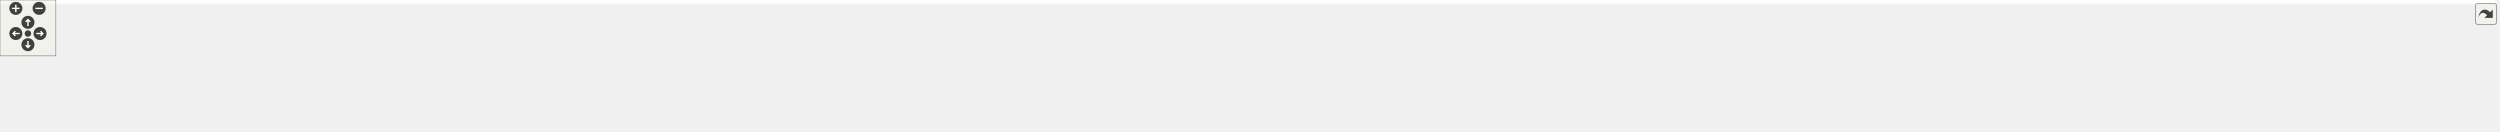
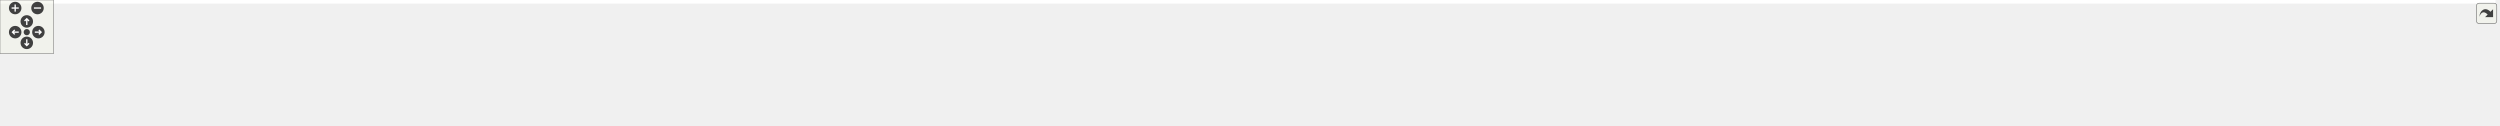
<svg xmlns="http://www.w3.org/2000/svg" xmlns:xlink="http://www.w3.org/1999/xlink" id="main" version="1.1" xml:space="preserve">
  <style type="text/css">
.edge:hover path { stroke: red; }
.edge:hover polygon { stroke: red; fill: red; }
</style>
  <defs>
    <circle id="rim" cx="0" cy="0" r="7" />
    <circle id="rim2" cx="0" cy="0" r="3.5" />
    <g id="zoomPlus">
      <use xlink:href="#rim" fill="#404040">
        <set attributeName="fill" to="#808080" begin="zoomplus.mouseover" end="zoomplus.mouseout" />
      </use>
      <path d="M-4,0h8M0,-4v8" fill="none" stroke="white" stroke-width="1.5" pointer-events="none" />
    </g>
    <g id="zoomMin">
      <use xlink:href="#rim" fill="#404040">
        <set attributeName="fill" to="#808080" begin="zoomminus.mouseover" end="zoomminus.mouseout" />
      </use>
      <path d="M-4,0h8" fill="none" stroke="white" stroke-width="1.5" pointer-events="none" />
    </g>
    <g id="dirArrow">
      <path fill="none" stroke="white" stroke-width="1.5" d="M0,-3.0v7 M-2.5,-0.5L0,-3.0L2.5,-0.5" />
    </g>
    <g id="resetDef">
      <use xlink:href="#rim2" fill="#404040">
        <set attributeName="fill" to="#808080" begin="reset.mouseover" end="reset.mouseout" />
      </use>
    </g>
  </defs>
  <svg id="graph" class="graph">
    <g id="viewport">
-       <polygon fill="white" stroke="transparent" points="-4,4 -4,-80 2680,-80 2680,4 -4,4" />
+       <polygon fill="white" stroke="transparent" points="-4,4 -4,-80 2795,-80 2795,4 -4,4" />
      <g id="node1" class="node">
        <g id="a_node1">
          <a xlink:title="Zero-overhead utility functions and RAII cleanup helpers.">
-             <polygon fill="#bfbfbf" stroke="black" points="1378,-56.5 1378,-75.5 1463,-75.5 1463,-56.5 1378,-56.5" />
-             <text text-anchor="middle" x="1420.5" y="-63.5" font-family="Helvetica,sans-Serif" font-size="10.00">include/utils.h</text>
+             <polygon fill="#bfbfbf" stroke="black" points="1427,-56.5 1427,-75.5 1512,-75.5 1512,-56.5 1427,-56.5" />
+             <text text-anchor="middle" x="1469.5" y="-63.5" font-family="Helvetica,sans-Serif" font-size="10.00">include/utils.h</text>
          </a>
        </g>
      </g>
      <g id="node2" class="node">
        <g id="a_node2">
          <a xlink:href="action__notifier_8c.html" target="_top" xlink:title=" ">
            <polygon fill="white" stroke="black" points="0,-0.5 0,-19.5 111,-19.5 111,-0.5 0,-0.5" />
            <text text-anchor="middle" x="55.5" y="-7.5" font-family="Helvetica,sans-Serif" font-size="10.00">src/action_notifier.c</text>
          </a>
        </g>
      </g>
      <g id="edge1" class="edge">
-         <path fill="none" stroke="midnightblue" d="M1367.69,-65.12C1190.87,-65.1 603.61,-61.7 120.5,-20 117.44,-19.74 114.29,-19.43 111.13,-19.09" />
-         <polygon fill="midnightblue" stroke="midnightblue" points="1367.76,-68.62 1377.76,-65.12 1367.76,-61.62 1367.76,-68.62" />
+         <path fill="none" stroke="midnightblue" d="M1416.84,-65.21C1236,-65.53 623.79,-63.12 120.5,-20 117.44,-19.74 114.29,-19.43 111.13,-19.09" />
+         <polygon fill="midnightblue" stroke="midnightblue" points="1416.88,-68.71 1426.88,-65.19 1416.87,-61.71 1416.88,-68.71" />
      </g>
      <g id="node3" class="node">
        <g id="a_node3">
          <a xlink:href="app__input_8c.html" target="_top" xlink:title=" ">
            <polygon fill="white" stroke="black" points="129.5,-0.5 129.5,-19.5 219.5,-19.5 219.5,-0.5 129.5,-0.5" />
            <text text-anchor="middle" x="174.5" y="-7.5" font-family="Helvetica,sans-Serif" font-size="10.00">src/app_input.c</text>
          </a>
        </g>
      </g>
      <g id="edge2" class="edge">
-         <path fill="none" stroke="midnightblue" d="M1367.85,-65.4C1200.7,-66.16 667.17,-64.65 228.5,-20 225.57,-19.7 222.56,-19.34 219.52,-18.94" />
-         <polygon fill="midnightblue" stroke="midnightblue" points="1367.89,-68.9 1377.87,-65.35 1367.85,-61.9 1367.89,-68.9" />
+         <path fill="none" stroke="midnightblue" d="M1416.74,-65.51C1245.06,-66.66 687.01,-66.33 228.5,-20 225.57,-19.7 222.56,-19.35 219.52,-18.95" />
+         <polygon fill="midnightblue" stroke="midnightblue" points="1416.79,-69.01 1426.77,-65.44 1416.74,-62.01 1416.79,-69.01" />
      </g>
      <g id="node4" class="node">
        <g id="a_node4">
          <a xlink:href="app__metrics_8c.html" target="_top" xlink:title=" ">
            <polygon fill="white" stroke="black" points="237.5,-0.5 237.5,-19.5 339.5,-19.5 339.5,-0.5 237.5,-0.5" />
            <text text-anchor="middle" x="288.5" y="-7.5" font-family="Helvetica,sans-Serif" font-size="10.00">src/app_metrics.c</text>
          </a>
        </g>
      </g>
      <g id="edge3" class="edge">
-         <path fill="none" stroke="midnightblue" d="M1367.75,-64.78C1211.67,-63.7 738.67,-57.34 348.5,-20 345.56,-19.72 342.55,-19.39 339.52,-19.03" />
-         <polygon fill="midnightblue" stroke="midnightblue" points="1367.98,-68.28 1378,-64.85 1368.02,-61.28 1367.98,-68.28" />
+         <path fill="none" stroke="midnightblue" d="M1416.79,-64.92C1256.14,-64.23 758.57,-58.87 348.5,-20 345.56,-19.72 342.55,-19.4 339.52,-19.04" />
+         <polygon fill="midnightblue" stroke="midnightblue" points="1416.87,-68.42 1426.88,-64.96 1416.9,-61.42 1416.87,-68.42" />
      </g>
      <g id="node5" class="node">
        <g id="a_node5">
          <a xlink:href="app__ui_8c.html" target="_top" xlink:title=" ">
            <polygon fill="white" stroke="black" points="357.5,-0.5 357.5,-19.5 431.5,-19.5 431.5,-0.5 357.5,-0.5" />
            <text text-anchor="middle" x="394.5" y="-7.5" font-family="Helvetica,sans-Serif" font-size="10.00">src/app_ui.c</text>
          </a>
        </g>
      </g>
      <g id="edge4" class="edge">
-         <path fill="none" stroke="midnightblue" d="M1367.69,-65.3C1220.39,-65.56 792.66,-62.3 440.5,-20 437.59,-19.65 434.59,-19.22 431.58,-18.74" />
-         <polygon fill="midnightblue" stroke="midnightblue" points="1367.82,-68.8 1377.81,-65.28 1367.8,-61.8 1367.82,-68.8" />
+         <path fill="none" stroke="midnightblue" d="M1416.67,-65.47C1264.5,-66.22 812.38,-64.26 440.5,-20 437.59,-19.65 434.59,-19.23 431.58,-18.75" />
+         <polygon fill="midnightblue" stroke="midnightblue" points="1416.7,-68.97 1426.68,-65.41 1416.66,-61.97 1416.7,-68.97" />
      </g>
      <g id="node6" class="node">
        <g id="a_node6">
          <a xlink:href="async__loader_8c.html" target="_top" xlink:title=" ">
            <polygon fill="white" stroke="black" points="449.5,-0.5 449.5,-19.5 555.5,-19.5 555.5,-0.5 449.5,-0.5" />
            <text text-anchor="middle" x="502.5" y="-7.5" font-family="Helvetica,sans-Serif" font-size="10.00">src/async_loader.c</text>
          </a>
        </g>
      </g>
      <g id="edge5" class="edge">
-         <path fill="none" stroke="midnightblue" d="M1367.61,-63.9C1233.19,-60.76 867.61,-49.9 564.5,-20 561.58,-19.71 558.58,-19.38 555.56,-19.03" />
-         <polygon fill="midnightblue" stroke="midnightblue" points="1367.56,-67.4 1377.64,-64.14 1367.73,-60.41 1367.56,-67.4" />
+         <path fill="none" stroke="midnightblue" d="M1416.59,-64.11C1276.99,-61.4 887.25,-51.38 564.5,-20 561.58,-19.72 558.58,-19.39 555.56,-19.04" />
+         <polygon fill="midnightblue" stroke="midnightblue" points="1416.92,-67.62 1426.99,-64.31 1417.06,-60.62 1416.92,-67.62" />
      </g>
      <g id="node7" class="node">
        <g id="a_node7">
          <a xlink:href="env__manager_8c.html" target="_top" xlink:title=" ">
            <polygon fill="white" stroke="black" points="573.5,-0.5 573.5,-19.5 681.5,-19.5 681.5,-0.5 573.5,-0.5" />
            <text text-anchor="middle" x="627.5" y="-7.5" font-family="Helvetica,sans-Serif" font-size="10.00">src/env_manager.c</text>
          </a>
        </g>
      </g>
      <g id="edge6" class="edge">
-         <path fill="none" stroke="midnightblue" d="M1367.56,-63.2C1247.09,-58.77 943.35,-45.81 690.5,-20 687.64,-19.71 684.72,-19.38 681.76,-19.03" />
-         <polygon fill="midnightblue" stroke="midnightblue" points="1367.5,-66.7 1377.62,-63.56 1367.75,-59.7 1367.5,-66.7" />
+         <path fill="none" stroke="midnightblue" d="M1416.61,-63.48C1290.62,-59.53 962.88,-47.27 690.5,-20 687.64,-19.71 684.71,-19.39 681.76,-19.05" />
+         <polygon fill="midnightblue" stroke="midnightblue" points="1416.65,-66.98 1426.76,-63.8 1416.87,-59.99 1416.65,-66.98" />
      </g>
      <g id="node8" class="node">
        <g id="a_node8">
          <a xlink:href="gl__debug_8c.html" target="_top" xlink:title=" ">
            <polygon fill="white" stroke="black" points="699.5,-0.5 699.5,-19.5 785.5,-19.5 785.5,-0.5 699.5,-0.5" />
            <text text-anchor="middle" x="742.5" y="-7.5" font-family="Helvetica,sans-Serif" font-size="10.00">src/gl_debug.c</text>
          </a>
        </g>
      </g>
      <g id="edge7" class="edge">
-         <path fill="none" stroke="midnightblue" d="M1367.55,-62.98C1259.5,-58.45 1005.94,-45.83 794.5,-20 791.59,-19.64 788.59,-19.24 785.58,-18.8" />
-         <polygon fill="midnightblue" stroke="midnightblue" points="1367.72,-66.49 1377.85,-63.4 1368.01,-59.49 1367.72,-66.49" />
+         <path fill="none" stroke="midnightblue" d="M1416.51,-63.36C1302.42,-59.41 1025.2,-47.58 794.5,-20 791.59,-19.65 788.59,-19.25 785.58,-18.81" />
+         <polygon fill="midnightblue" stroke="midnightblue" points="1416.6,-66.86 1426.71,-63.7 1416.84,-59.87 1416.6,-66.86" />
      </g>
      <g id="node9" class="node">
        <g id="a_node9">
          <a xlink:href="gpu__profiler_8c.html" target="_top" xlink:title=" ">
            <polygon fill="white" stroke="black" points="804,-0.5 804,-19.5 903,-19.5 903,-0.5 804,-0.5" />
            <text text-anchor="middle" x="853.5" y="-7.5" font-family="Helvetica,sans-Serif" font-size="10.00">src/gpu_profiler.c</text>
          </a>
        </g>
      </g>
      <g id="edge8" class="edge">
-         <path fill="none" stroke="midnightblue" d="M1367.71,-61.43C1275.28,-54.92 1078.19,-39.96 912.5,-20 909.41,-19.63 906.24,-19.22 903.04,-18.79" />
-         <polygon fill="midnightblue" stroke="midnightblue" points="1367.7,-64.93 1377.92,-62.14 1368.19,-57.95 1367.7,-64.93" />
+         <path fill="none" stroke="midnightblue" d="M1416.72,-61.98C1317.67,-56.05 1097.25,-41.53 912.5,-20 909.41,-19.64 906.24,-19.24 903.04,-18.82" />
+         <polygon fill="midnightblue" stroke="midnightblue" points="1416.58,-65.48 1426.77,-62.58 1417,-58.49 1416.58,-65.48" />
      </g>
      <g id="node10" class="node">
        <g id="a_node10">
          <a xlink:href="gpu__profiler__ui_8c.html" target="_top" xlink:title=" ">
            <polygon fill="white" stroke="black" points="921.5,-0.5 921.5,-19.5 1035.5,-19.5 1035.5,-0.5 921.5,-0.5" />
            <text text-anchor="middle" x="978.5" y="-7.5" font-family="Helvetica,sans-Serif" font-size="10.00">src/gpu_profiler_ui.c</text>
          </a>
        </g>
      </g>
      <g id="edge9" class="edge">
-         <path fill="none" stroke="midnightblue" d="M1367.62,-58.95C1294.82,-50.55 1159.64,-34.74 1044.5,-20 1041.63,-19.63 1038.7,-19.25 1035.73,-18.86" />
-         <polygon fill="midnightblue" stroke="midnightblue" points="1367.56,-62.47 1377.9,-60.13 1368.37,-55.51 1367.56,-62.47" />
+         <path fill="none" stroke="midnightblue" d="M1416.56,-59.91C1336.11,-52.06 1178.26,-36.2 1044.5,-20 1041.63,-19.65 1038.69,-19.29 1035.72,-18.91" />
+         <polygon fill="midnightblue" stroke="midnightblue" points="1416.63,-63.43 1426.92,-60.92 1417.31,-56.47 1416.63,-63.43" />
      </g>
      <g id="node11" class="node">
        <g id="a_node11">
          <a xlink:href="gpu__usage_8c.html" target="_top" xlink:title=" ">
            <polygon fill="white" stroke="black" points="1054,-0.5 1054,-19.5 1149,-19.5 1149,-0.5 1054,-0.5" />
            <text text-anchor="middle" x="1101.5" y="-7.5" font-family="Helvetica,sans-Serif" font-size="10.00">src/gpu_usage.c</text>
          </a>
        </g>
      </g>
      <g id="edge10" class="edge">
-         <path fill="none" stroke="midnightblue" d="M1367.65,-56.05C1306.79,-45.75 1207.7,-28.98 1149.13,-19.06" />
-         <polygon fill="midnightblue" stroke="midnightblue" points="1367.37,-59.56 1377.81,-57.77 1368.53,-52.65 1367.37,-59.56" />
+         <path fill="none" stroke="midnightblue" d="M1417.06,-57.62C1355.21,-48.87 1249.32,-33.74 1158.5,-20 1155.43,-19.54 1152.27,-19.05 1149.08,-18.56" />
+         <polygon fill="midnightblue" stroke="midnightblue" points="1416.58,-61.09 1426.97,-59.02 1417.56,-54.16 1416.58,-61.09" />
      </g>
      <g id="node12" class="node">
        <g id="a_node12">
          <a xlink:href="ibl__coordinator_8c.html" target="_top" xlink:title="Implementation of the IBL generation state machine.">
            <polygon fill="white" stroke="black" points="1167.5,-0.5 1167.5,-19.5 1281.5,-19.5 1281.5,-0.5 1167.5,-0.5" />
            <text text-anchor="middle" x="1224.5" y="-7.5" font-family="Helvetica,sans-Serif" font-size="10.00">src/ibl_coordinator.c</text>
          </a>
        </g>
      </g>
      <g id="edge11" class="edge">
-         <path fill="none" stroke="midnightblue" d="M1379.48,-53.7C1342.49,-43.51 1288.9,-28.74 1255.41,-19.52" />
-         <polygon fill="midnightblue" stroke="midnightblue" points="1378.87,-57.16 1389.44,-56.44 1380.73,-50.41 1378.87,-57.16" />
+         <path fill="none" stroke="midnightblue" d="M1420.87,-54.28C1374.57,-44.08 1305.81,-28.92 1263.14,-19.52" />
+         <polygon fill="midnightblue" stroke="midnightblue" points="1420.16,-57.71 1430.68,-56.44 1421.67,-50.87 1420.16,-57.71" />
      </g>
      <g id="node13" class="node">
        <g id="a_node13">
          <a xlink:href="io_8c.html" target="_top" xlink:title=" ">
            <polygon fill="white" stroke="black" points="1300,-0.5 1300,-19.5 1351,-19.5 1351,-0.5 1300,-0.5" />
            <text text-anchor="middle" x="1325.5" y="-7.5" font-family="Helvetica,sans-Serif" font-size="10.00">src/io.c</text>
          </a>
        </g>
      </g>
      <g id="edge12" class="edge">
-         <path fill="none" stroke="midnightblue" d="M1396.18,-51.18C1378.7,-41.24 1355.67,-28.15 1340.73,-19.65" />
-         <polygon fill="midnightblue" stroke="midnightblue" points="1394.81,-54.43 1405.24,-56.32 1398.27,-48.34 1394.81,-54.43" />
+         <path fill="none" stroke="midnightblue" d="M1437.25,-52.91C1410.18,-42.75 1372.18,-28.51 1348.21,-19.52" />
+         <polygon fill="midnightblue" stroke="midnightblue" points="1436.09,-56.21 1446.68,-56.44 1438.55,-49.66 1436.09,-56.21" />
      </g>
      <g id="node14" class="node">
        <g id="a_node14">
          <a xlink:href="light__probes_8c.html" target="_top" xlink:title=" ">
            <polygon fill="white" stroke="black" points="1369.5,-0.5 1369.5,-19.5 1471.5,-19.5 1471.5,-0.5 1369.5,-0.5" />
            <text text-anchor="middle" x="1420.5" y="-7.5" font-family="Helvetica,sans-Serif" font-size="10.00">src/light_probes.c</text>
          </a>
        </g>
      </g>
      <g id="edge13" class="edge">
-         <path fill="none" stroke="midnightblue" d="M1420.5,-45.8C1420.5,-36.91 1420.5,-26.78 1420.5,-19.75" />
-         <polygon fill="midnightblue" stroke="midnightblue" points="1417,-46.08 1420.5,-56.08 1424,-46.08 1417,-46.08" />
+         <path fill="none" stroke="midnightblue" d="M1454.47,-48.43C1445.88,-38.97 1435.46,-27.48 1428.44,-19.75" />
+         <polygon fill="midnightblue" stroke="midnightblue" points="1452.1,-51.03 1461.41,-56.08 1457.28,-46.33 1452.1,-51.03" />
      </g>
      <g id="node15" class="node">
        <g id="a_node15">
          <a xlink:href="log_8c.html" target="_top" xlink:title=" ">
            <polygon fill="white" stroke="black" points="1490,-0.5 1490,-19.5 1547,-19.5 1547,-0.5 1490,-0.5" />
            <text text-anchor="middle" x="1518.5" y="-7.5" font-family="Helvetica,sans-Serif" font-size="10.00">src/log.c</text>
          </a>
        </g>
      </g>
      <g id="edge14" class="edge">
-         <path fill="none" stroke="midnightblue" d="M1445.09,-51.45C1463.18,-41.48 1487.23,-28.23 1502.79,-19.65" />
-         <polygon fill="midnightblue" stroke="midnightblue" points="1443.31,-48.43 1436.25,-56.32 1446.69,-54.56 1443.31,-48.43" />
+         <path fill="none" stroke="midnightblue" d="M1484.53,-48.43C1493.12,-38.97 1503.54,-27.48 1510.56,-19.75" />
+         <polygon fill="midnightblue" stroke="midnightblue" points="1481.72,-46.33 1477.59,-56.08 1486.9,-51.03 1481.72,-46.33" />
      </g>
      <g id="node16" class="node">
        <g id="a_node16">
          <a xlink:href="material_8c.html" target="_top" xlink:title=" ">
            <polygon fill="white" stroke="black" points="1565,-0.5 1565,-19.5 1648,-19.5 1648,-0.5 1565,-0.5" />
            <text text-anchor="middle" x="1606.5" y="-7.5" font-family="Helvetica,sans-Serif" font-size="10.00">src/material.c</text>
          </a>
        </g>
      </g>
      <g id="edge15" class="edge">
-         <path fill="none" stroke="midnightblue" d="M1459.88,-53.57C1494.97,-43.38 1545.52,-28.7 1577.17,-19.52" />
-         <polygon fill="midnightblue" stroke="midnightblue" points="1458.6,-50.29 1449.97,-56.44 1460.55,-57.02 1458.6,-50.29" />
+         <path fill="none" stroke="midnightblue" d="M1500.52,-52.77C1526.26,-42.63 1562.19,-28.47 1584.89,-19.52" />
+         <polygon fill="midnightblue" stroke="midnightblue" points="1499.23,-49.52 1491.21,-56.44 1501.79,-56.03 1499.23,-49.52" />
      </g>
      <g id="node17" class="node">
        <g id="a_node17">
          <a xlink:href="nbody_8c.html" target="_top" xlink:title=" ">
            <polygon fill="white" stroke="black" points="1666,-0.5 1666,-19.5 1737,-19.5 1737,-0.5 1666,-0.5" />
            <text text-anchor="middle" x="1701.5" y="-7.5" font-family="Helvetica,sans-Serif" font-size="10.00">src/nbody.c</text>
          </a>
        </g>
      </g>
      <g id="edge16" class="edge">
-         <path fill="none" stroke="midnightblue" d="M1473.21,-55.21C1521.27,-46.24 1594.2,-32.48 1657.5,-20 1660.25,-19.46 1663.1,-18.89 1665.97,-18.31" />
-         <polygon fill="midnightblue" stroke="midnightblue" points="1472.54,-51.78 1463.35,-57.05 1473.82,-58.66 1472.54,-51.78" />
+         <path fill="none" stroke="midnightblue" d="M1516.16,-54.14C1560.27,-43.87 1625.52,-28.69 1665.67,-19.34" />
+         <polygon fill="midnightblue" stroke="midnightblue" points="1515.21,-50.77 1506.26,-56.44 1516.79,-57.59 1515.21,-50.77" />
      </g>
      <g id="node18" class="node">
        <g id="a_node18">
          <a xlink:href="postprocess_8c.html" target="_top" xlink:title=" ">
            <polygon fill="white" stroke="black" points="1755,-0.5 1755,-19.5 1856,-19.5 1856,-0.5 1755,-0.5" />
            <text text-anchor="middle" x="1805.5" y="-7.5" font-family="Helvetica,sans-Serif" font-size="10.00">src/postprocess.c</text>
          </a>
        </g>
      </g>
      <g id="edge17" class="edge">
-         <path fill="none" stroke="midnightblue" d="M1473.17,-57.96C1537.65,-49.3 1650.16,-34 1746.5,-20 1749.27,-19.6 1752.11,-19.18 1754.98,-18.76" />
-         <polygon fill="midnightblue" stroke="midnightblue" points="1472.69,-54.5 1463.25,-59.3 1473.62,-61.43 1472.69,-54.5" />
+         <path fill="none" stroke="midnightblue" d="M1522.27,-56.52C1585.91,-46.29 1692.11,-29.22 1754.8,-19.15" />
+         <polygon fill="midnightblue" stroke="midnightblue" points="1521.37,-53.12 1512.05,-58.16 1522.48,-60.03 1521.37,-53.12" />
      </g>
      <g id="node19" class="node">
        <g id="a_node19">
          <a xlink:href="postprocess__input_8c.html" target="_top" xlink:title=" ">
            <polygon fill="white" stroke="black" points="1874,-0.5 1874,-19.5 2005,-19.5 2005,-0.5 1874,-0.5" />
            <text text-anchor="middle" x="1939.5" y="-7.5" font-family="Helvetica,sans-Serif" font-size="10.00">src/postprocess_input.c</text>
          </a>
        </g>
      </g>
      <g id="edge18" class="edge">
-         <path fill="none" stroke="midnightblue" d="M1473.16,-60.02C1556.48,-52.07 1723.81,-35.78 1865.5,-20 1868.2,-19.7 1870.96,-19.39 1873.74,-19.07" />
-         <polygon fill="midnightblue" stroke="midnightblue" points="1472.8,-56.54 1463.18,-60.97 1473.46,-63.51 1472.8,-56.54" />
+         <path fill="none" stroke="midnightblue" d="M1522.55,-59.11C1598.54,-50.63 1742.77,-34.44 1865.5,-20 1868.2,-19.68 1870.95,-19.36 1873.74,-19.03" />
+         <polygon fill="midnightblue" stroke="midnightblue" points="1521.84,-55.66 1512.29,-60.25 1522.62,-62.62 1521.84,-55.66" />
      </g>
      <g id="node20" class="node">
        <g id="a_node20">
          <a xlink:href="render__utils_8c.html" target="_top" xlink:title=" ">
            <polygon fill="white" stroke="black" points="2023.5,-0.5 2023.5,-19.5 2123.5,-19.5 2123.5,-0.5 2023.5,-0.5" />
            <text text-anchor="middle" x="2073.5" y="-7.5" font-family="Helvetica,sans-Serif" font-size="10.00">src/render_utils.c</text>
          </a>
        </g>
      </g>
      <g id="edge19" class="edge">
-         <path fill="none" stroke="midnightblue" d="M1473.32,-62.34C1577.21,-56.83 1815.32,-42.7 2014.5,-20 2017.38,-19.67 2020.34,-19.31 2023.32,-18.92" />
-         <polygon fill="midnightblue" stroke="midnightblue" points="1472.9,-58.86 1463.1,-62.88 1473.27,-65.85 1472.9,-58.86" />
+         <path fill="none" stroke="midnightblue" d="M1522.54,-61.84C1620.12,-55.76 1834.59,-41.12 2014.5,-20 2017.38,-19.66 2020.34,-19.29 2023.32,-18.9" />
+         <polygon fill="midnightblue" stroke="midnightblue" points="1522.11,-58.36 1512.35,-62.47 1522.54,-65.35 1522.11,-58.36" />
      </g>
      <g id="node21" class="node">
        <g id="a_node21">
          <a xlink:href="scene_8c.html" target="_top" xlink:title=" ">
            <polygon fill="white" stroke="black" points="2142,-0.5 2142,-19.5 2213,-19.5 2213,-0.5 2142,-0.5" />
            <text text-anchor="middle" x="2177.5" y="-7.5" font-family="Helvetica,sans-Serif" font-size="10.00">src/scene.c</text>
          </a>
        </g>
      </g>
      <g id="edge20" class="edge">
-         <path fill="none" stroke="midnightblue" d="M1473.47,-64.08C1592.01,-61.49 1887.52,-52.09 2132.5,-20 2135.5,-19.61 2138.6,-19.13 2141.71,-18.61" />
-         <polygon fill="midnightblue" stroke="midnightblue" points="1473.15,-60.59 1463.23,-64.3 1473.3,-67.59 1473.15,-60.59" />
+         <path fill="none" stroke="midnightblue" d="M1522.43,-63.74C1635.11,-60.53 1906.83,-50.1 2132.5,-20 2135.5,-19.6 2138.6,-19.12 2141.71,-18.59" />
+         <polygon fill="midnightblue" stroke="midnightblue" points="1522.25,-60.24 1512.35,-64.01 1522.45,-67.24 1522.25,-60.24" />
      </g>
      <g id="node22" class="node">
        <g id="a_node22">
          <a xlink:href="shader_8c.html" target="_top" xlink:title=" ">
            <polygon fill="white" stroke="black" points="2231.5,-0.5 2231.5,-19.5 2305.5,-19.5 2305.5,-0.5 2231.5,-0.5" />
            <text text-anchor="middle" x="2268.5" y="-7.5" font-family="Helvetica,sans-Serif" font-size="10.00">src/shader.c</text>
          </a>
        </g>
      </g>
      <g id="edge21" class="edge">
-         <path fill="none" stroke="midnightblue" d="M1473.66,-64.53C1602.57,-62.85 1941.88,-55.16 2222.5,-20 2225.41,-19.64 2228.41,-19.2 2231.41,-18.71" />
-         <polygon fill="midnightblue" stroke="midnightblue" points="1473.24,-61.04 1463.29,-64.66 1473.33,-68.04 1473.24,-61.04" />
+         <path fill="none" stroke="midnightblue" d="M1522.42,-64.26C1645.66,-62.02 1961.19,-53.22 2222.5,-20 2225.41,-19.63 2228.4,-19.19 2231.41,-18.7" />
+         <polygon fill="midnightblue" stroke="midnightblue" points="1522.08,-60.77 1512.14,-64.44 1522.2,-67.77 1522.08,-60.77" />
      </g>
      <g id="node23" class="node">
        <g id="a_node23">
-           <a xlink:href="texture_8c.html" target="_top" xlink:title=" ">
-             <polygon fill="white" stroke="black" points="2324,-0.5 2324,-19.5 2401,-19.5 2401,-0.5 2324,-0.5" />
-             <text text-anchor="middle" x="2362.5" y="-7.5" font-family="Helvetica,sans-Serif" font-size="10.00">src/texture.c</text>
+           <a xlink:href="shockwave_8c.html" target="_top" xlink:title=" ">
+             <polygon fill="white" stroke="black" points="2324,-0.5 2324,-19.5 2421,-19.5 2421,-0.5 2324,-0.5" />
+             <text text-anchor="middle" x="2372.5" y="-7.5" font-family="Helvetica,sans-Serif" font-size="10.00">src/shockwave.c</text>
          </a>
        </g>
      </g>
      <g id="edge22" class="edge">
-         <path fill="none" stroke="midnightblue" d="M1473.34,-64.83C1611.86,-63.83 1996.76,-57.61 2314.5,-20 2317.53,-19.64 2320.66,-19.21 2323.8,-18.72" />
-         <polygon fill="midnightblue" stroke="midnightblue" points="1472.99,-61.33 1463.02,-64.89 1473.04,-68.33 1472.99,-61.33" />
+         <path fill="none" stroke="midnightblue" d="M1522.6,-64.03C1656.04,-61.19 2016.09,-51.02 2314.5,-20 2317.54,-19.68 2320.67,-19.32 2323.81,-18.92" />
+         <polygon fill="midnightblue" stroke="midnightblue" points="1522.19,-60.54 1512.26,-64.24 1522.34,-67.53 1522.19,-60.54" />
      </g>
      <g id="node24" class="node">
        <g id="a_node24">
-           <a xlink:href="trail__renderer_8c.html" target="_top" xlink:title=" ">
-             <polygon fill="white" stroke="black" points="2419,-0.5 2419,-19.5 2526,-19.5 2526,-0.5 2419,-0.5" />
-             <text text-anchor="middle" x="2472.5" y="-7.5" font-family="Helvetica,sans-Serif" font-size="10.00">src/trail_renderer.c</text>
+           <a xlink:href="texture_8c.html" target="_top" xlink:title=" ">
+             <polygon fill="white" stroke="black" points="2439,-0.5 2439,-19.5 2516,-19.5 2516,-0.5 2439,-0.5" />
+             <text text-anchor="middle" x="2477.5" y="-7.5" font-family="Helvetica,sans-Serif" font-size="10.00">src/texture.c</text>
          </a>
        </g>
      </g>
      <g id="edge23" class="edge">
-         <path fill="none" stroke="midnightblue" d="M1473.23,-64.43C1621.29,-62.45 2053.39,-53.95 2410.5,-20 2413.21,-19.74 2415.98,-19.45 2418.77,-19.13" />
-         <polygon fill="midnightblue" stroke="midnightblue" points="1473.01,-60.94 1463.06,-64.57 1473.11,-67.94 1473.01,-60.94" />
+         <path fill="none" stroke="midnightblue" d="M1522.73,-65.16C1668.51,-65.03 2086.24,-60.81 2430.5,-20 2433.22,-19.68 2436.02,-19.29 2438.84,-18.86" />
+         <polygon fill="midnightblue" stroke="midnightblue" points="1522.3,-61.66 1512.3,-65.16 1522.31,-68.66 1522.3,-61.66" />
      </g>
      <g id="node25" class="node">
        <g id="a_node25">
-           <a xlink:href="ui_8c.html" target="_top" xlink:title=" ">
-             <polygon fill="white" stroke="black" points="2544,-0.5 2544,-19.5 2595,-19.5 2595,-0.5 2544,-0.5" />
-             <text text-anchor="middle" x="2569.5" y="-7.5" font-family="Helvetica,sans-Serif" font-size="10.00">src/ui.c</text>
+           <a xlink:href="trail__renderer_8c.html" target="_top" xlink:title=" ">
+             <polygon fill="white" stroke="black" points="2534,-0.5 2534,-19.5 2641,-19.5 2641,-0.5 2534,-0.5" />
+             <text text-anchor="middle" x="2587.5" y="-7.5" font-family="Helvetica,sans-Serif" font-size="10.00">src/trail_renderer.c</text>
          </a>
        </g>
      </g>
      <g id="edge24" class="edge">
-         <path fill="none" stroke="midnightblue" d="M1473.13,-64.4C1665.02,-61.97 2326.7,-51.46 2535.5,-20 2538.16,-19.6 2540.9,-19.07 2543.63,-18.47" />
-         <polygon fill="midnightblue" stroke="midnightblue" points="1472.98,-60.9 1463.03,-64.53 1473.07,-67.9 1472.98,-60.9" />
+         <path fill="none" stroke="midnightblue" d="M1522.26,-64.64C1676.81,-63.2 2141.74,-55.94 2525.5,-20 2528.21,-19.75 2530.98,-19.46 2533.77,-19.14" />
+         <polygon fill="midnightblue" stroke="midnightblue" points="1522.07,-61.15 1512.11,-64.74 1522.14,-68.15 1522.07,-61.15" />
      </g>
      <g id="node26" class="node">
        <g id="a_node26">
+           <a xlink:href="ui_8c.html" target="_top" xlink:title=" ">
+             <polygon fill="white" stroke="black" points="2659,-0.5 2659,-19.5 2710,-19.5 2710,-0.5 2659,-0.5" />
+             <text text-anchor="middle" x="2684.5" y="-7.5" font-family="Helvetica,sans-Serif" font-size="10.00">src/ui.c</text>
+           </a>
+         </g>
+       </g>
+       <g id="edge25" class="edge">
+         <path fill="none" stroke="midnightblue" d="M1522.24,-64.54C1721.46,-62.54 2428.21,-53.24 2650.5,-20 2653.16,-19.6 2655.91,-19.08 2658.63,-18.48" />
+         <polygon fill="midnightblue" stroke="midnightblue" points="1522,-61.04 1512.03,-64.64 1522.07,-68.04 1522,-61.04" />
+       </g>
+       <g id="node27" class="node">
+         <g id="a_node27">
          <a xlink:href="utils_8c.html" target="_top" xlink:title="Implementation of utility functions.">
-             <polygon fill="white" stroke="black" points="2613,-0.5 2613,-19.5 2676,-19.5 2676,-0.5 2613,-0.5" />
-             <text text-anchor="middle" x="2644.5" y="-7.5" font-family="Helvetica,sans-Serif" font-size="10.00">src/utils.c</text>
-           </a>
-         </g>
-       </g>
-       <g id="edge25" class="edge">
-         <path fill="none" stroke="midnightblue" d="M1473.33,-64.28C1672.94,-61.36 2381.06,-49.13 2604.5,-20 2607.18,-19.65 2609.95,-19.21 2612.72,-18.7" />
-         <polygon fill="midnightblue" stroke="midnightblue" points="1473.06,-60.78 1463.11,-64.43 1473.16,-67.78 1473.06,-60.78" />
+             <polygon fill="white" stroke="black" points="2728,-0.5 2728,-19.5 2791,-19.5 2791,-0.5 2728,-0.5" />
+             <text text-anchor="middle" x="2759.5" y="-7.5" font-family="Helvetica,sans-Serif" font-size="10.00">src/utils.c</text>
+           </a>
+         </g>
+       </g>
+       <g id="edge26" class="edge">
+         <path fill="none" stroke="midnightblue" d="M1522.51,-64.4C1729.38,-61.86 2482.55,-50.65 2719.5,-20 2722.18,-19.65 2724.95,-19.21 2727.72,-18.71" />
+         <polygon fill="midnightblue" stroke="midnightblue" points="1522.18,-60.9 1512.22,-64.53 1522.27,-67.9 1522.18,-60.9" />
      </g>
    </g>
  </svg>
  <g id="navigator" transform="translate(0 0)" fill="#404254">
    <rect fill="#f2f5e9" fill-opacity="0.5" stroke="#606060" stroke-width=".5" x="0" y="0" width="60" height="60" />
    <use id="zoomplus" xlink:href="#zoomPlus" x="17" y="9" />
    <use id="zoomminus" xlink:href="#zoomMin" x="42" y="9" />
    <use id="reset" xlink:href="#resetDef" x="30" y="36" />
    <g id="arrowUp" xlink:href="#dirArrow" transform="translate(30 24)">
      <use xlink:href="#rim" fill="#404040">
        <set attributeName="fill" to="#808080" begin="arrowUp.mouseover" end="arrowUp.mouseout" />
      </use>
      <path fill="none" stroke="white" stroke-width="1.5" d="M0,-3.0v7 M-2.5,-0.5L0,-3.0L2.5,-0.5" />
    </g>
    <g id="arrowRight" xlink:href="#dirArrow" transform="rotate(90) translate(36 -43)">
      <use xlink:href="#rim" fill="#404040">
        <set attributeName="fill" to="#808080" begin="arrowRight.mouseover" end="arrowRight.mouseout" />
      </use>
      <path fill="none" stroke="white" stroke-width="1.5" d="M0,-3.0v7 M-2.5,-0.5L0,-3.0L2.5,-0.5" />
    </g>
    <g id="arrowDown" xlink:href="#dirArrow" transform="rotate(180) translate(-30 -48)">
      <use xlink:href="#rim" fill="#404040">
        <set attributeName="fill" to="#808080" begin="arrowDown.mouseover" end="arrowDown.mouseout" />
      </use>
      <path fill="none" stroke="white" stroke-width="1.5" d="M0,-3.0v7 M-2.5,-0.5L0,-3.0L2.5,-0.5" />
    </g>
    <g id="arrowLeft" xlink:href="#dirArrow" transform="rotate(270) translate(-36 17)">
      <use xlink:href="#rim" fill="#404040">
        <set attributeName="fill" to="#808080" begin="arrowLeft.mouseover" end="arrowLeft.mouseout" />
      </use>
      <path fill="none" stroke="white" stroke-width="1.5" d="M0,-3.0v7 M-2.5,-0.5L0,-3.0L2.5,-0.5" />
    </g>
  </g>
  <svg viewBox="0 0 15 15" width="100%" height="30px" preserveAspectRatio="xMaxYMin meet">
    <g id="arrow_out" transform="scale(0.3 0.3)">
      <a xlink:href="utils_8h__dep__incl_org.svg" target="_base">
        <rect id="button" ry="5" rx="5" y="6" x="6" height="38" width="38" fill="#f2f5e9" fill-opacity="0.5" stroke="#606060" stroke-width="1.0" />
        <path id="arrow" d="M 11.5,31.437 C 11.94,20.098 22.043,11.323 32.159,21.979 L 37.069,17.246 C 37.069,17.246 37.088,32 37.088,32 L 22.16,31.978 C 22.16,31.978 26.998,27.14 26.998,27.14 C 18.529,18.264 13.292,25.23 11.5,31.437 z" style="fill:#404040;" />
      </a>
    </g>
  </svg>
</svg>
